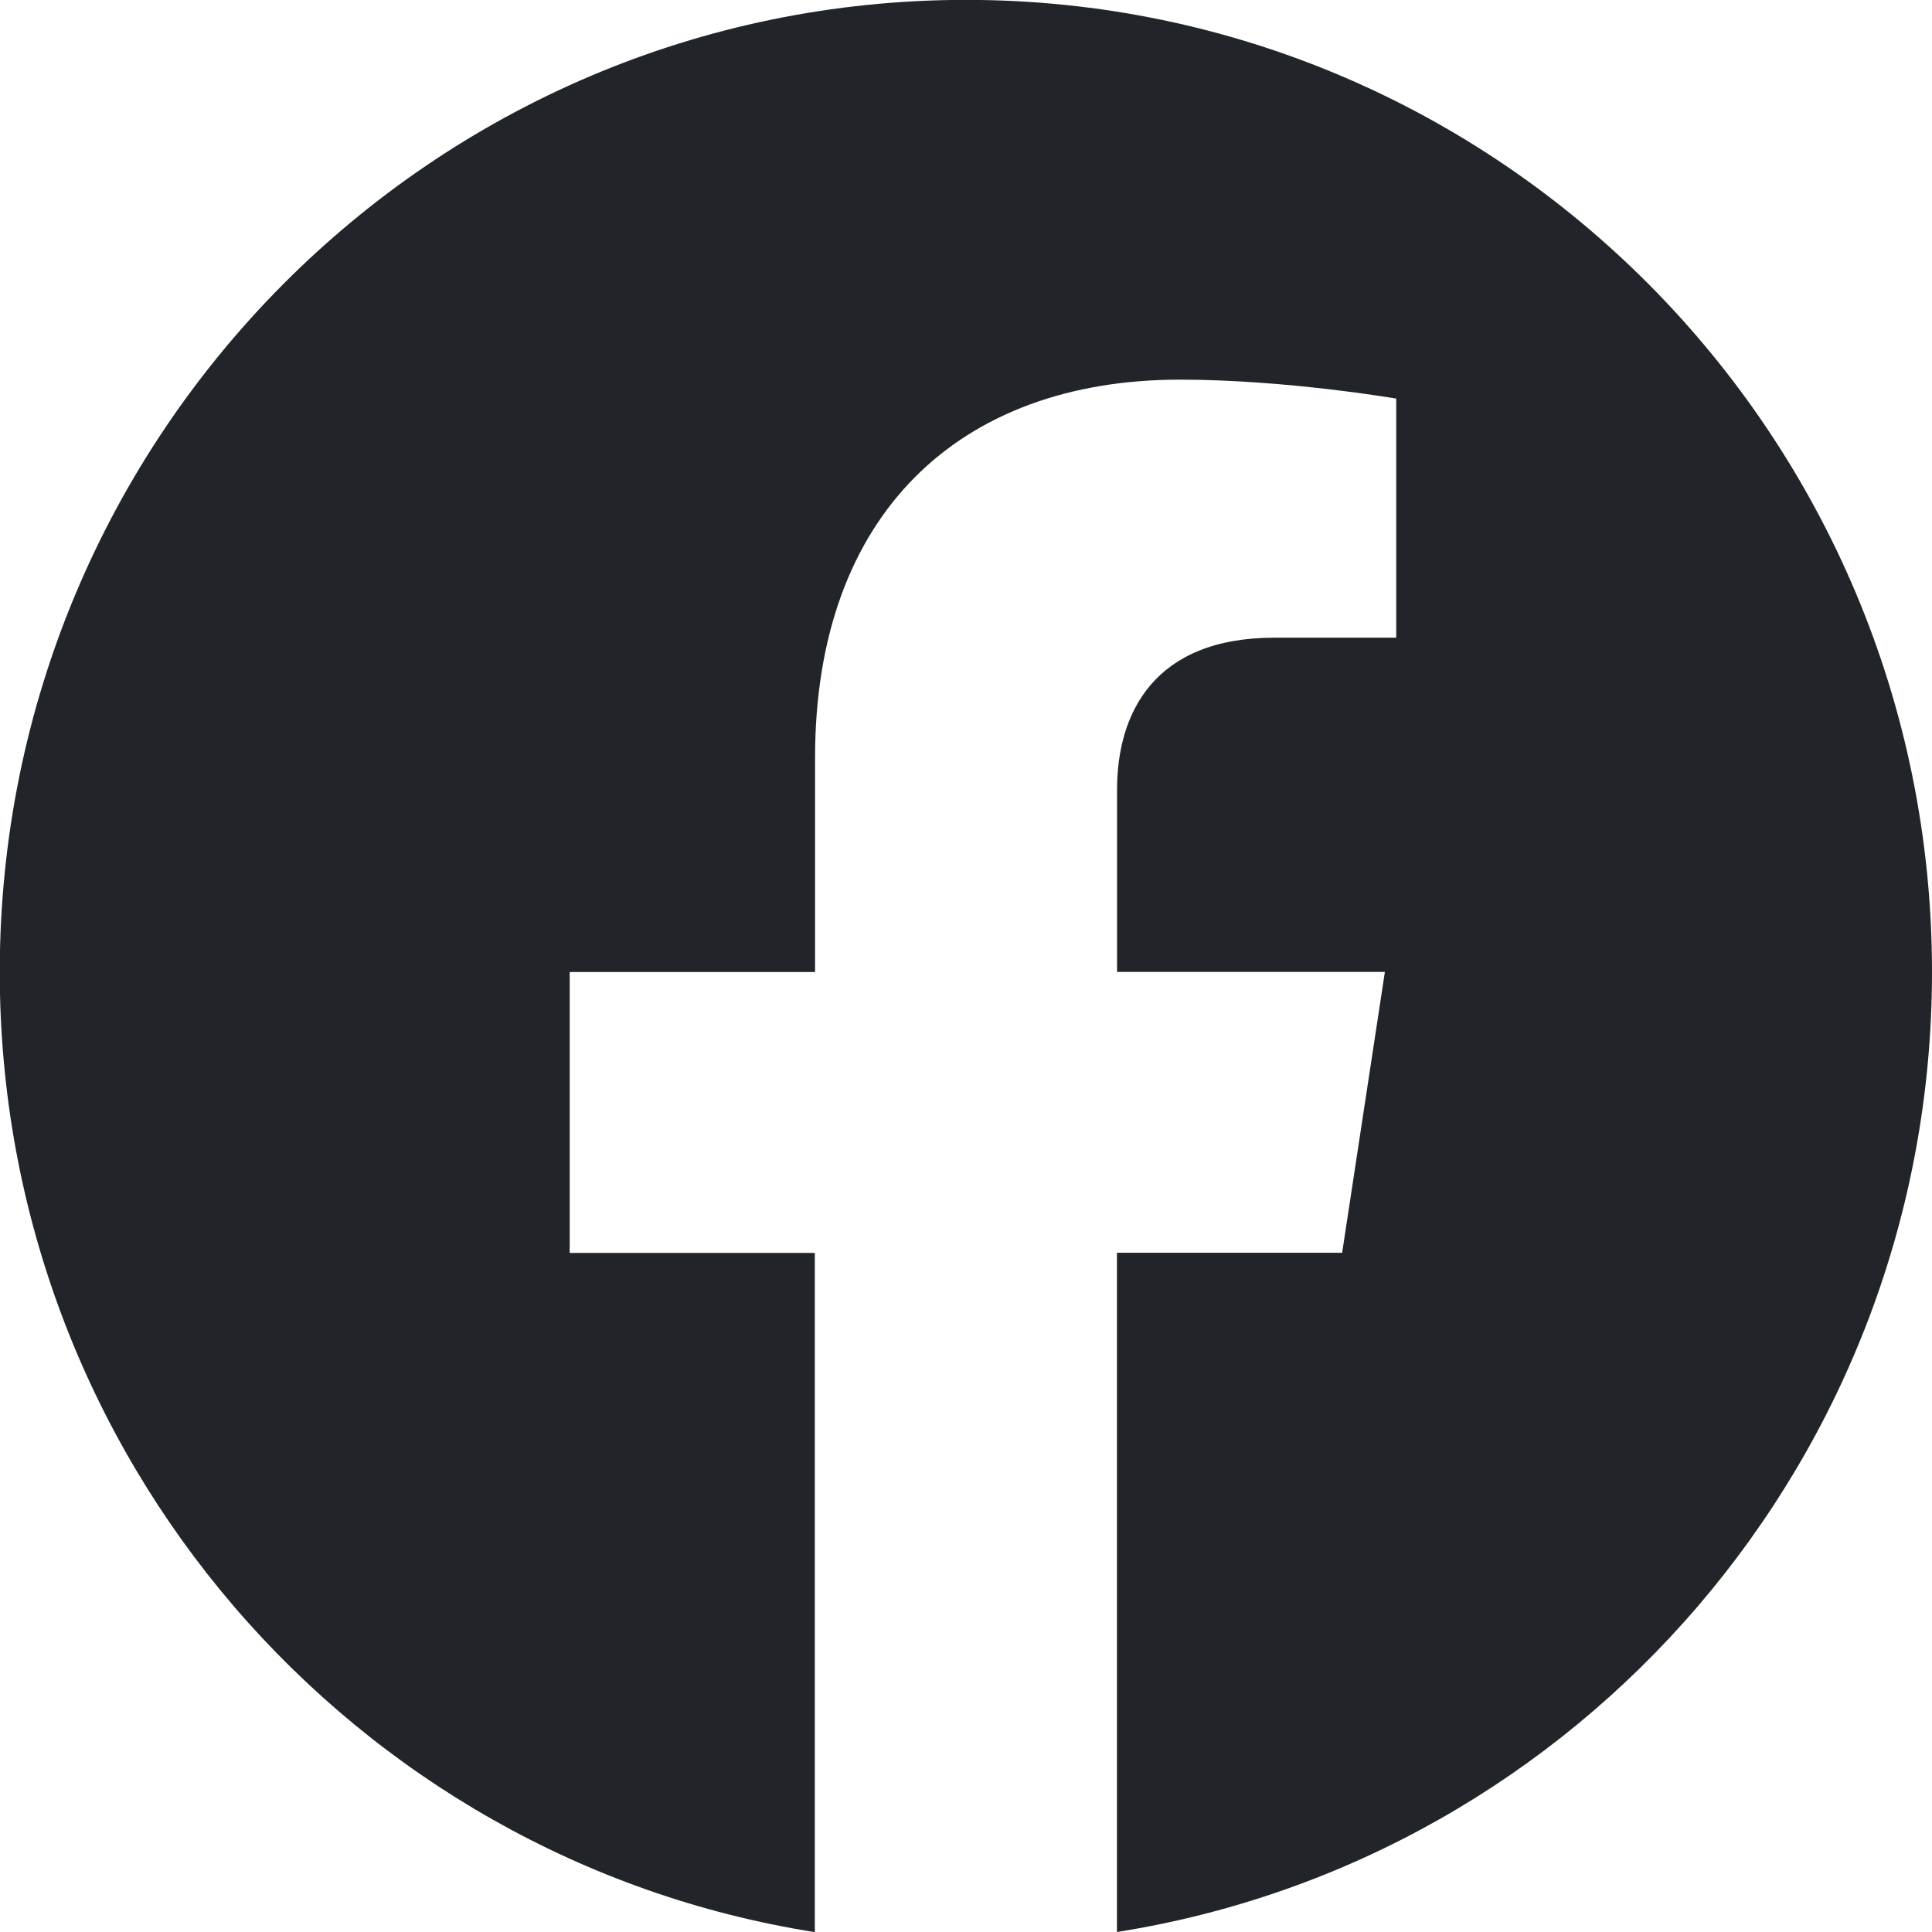
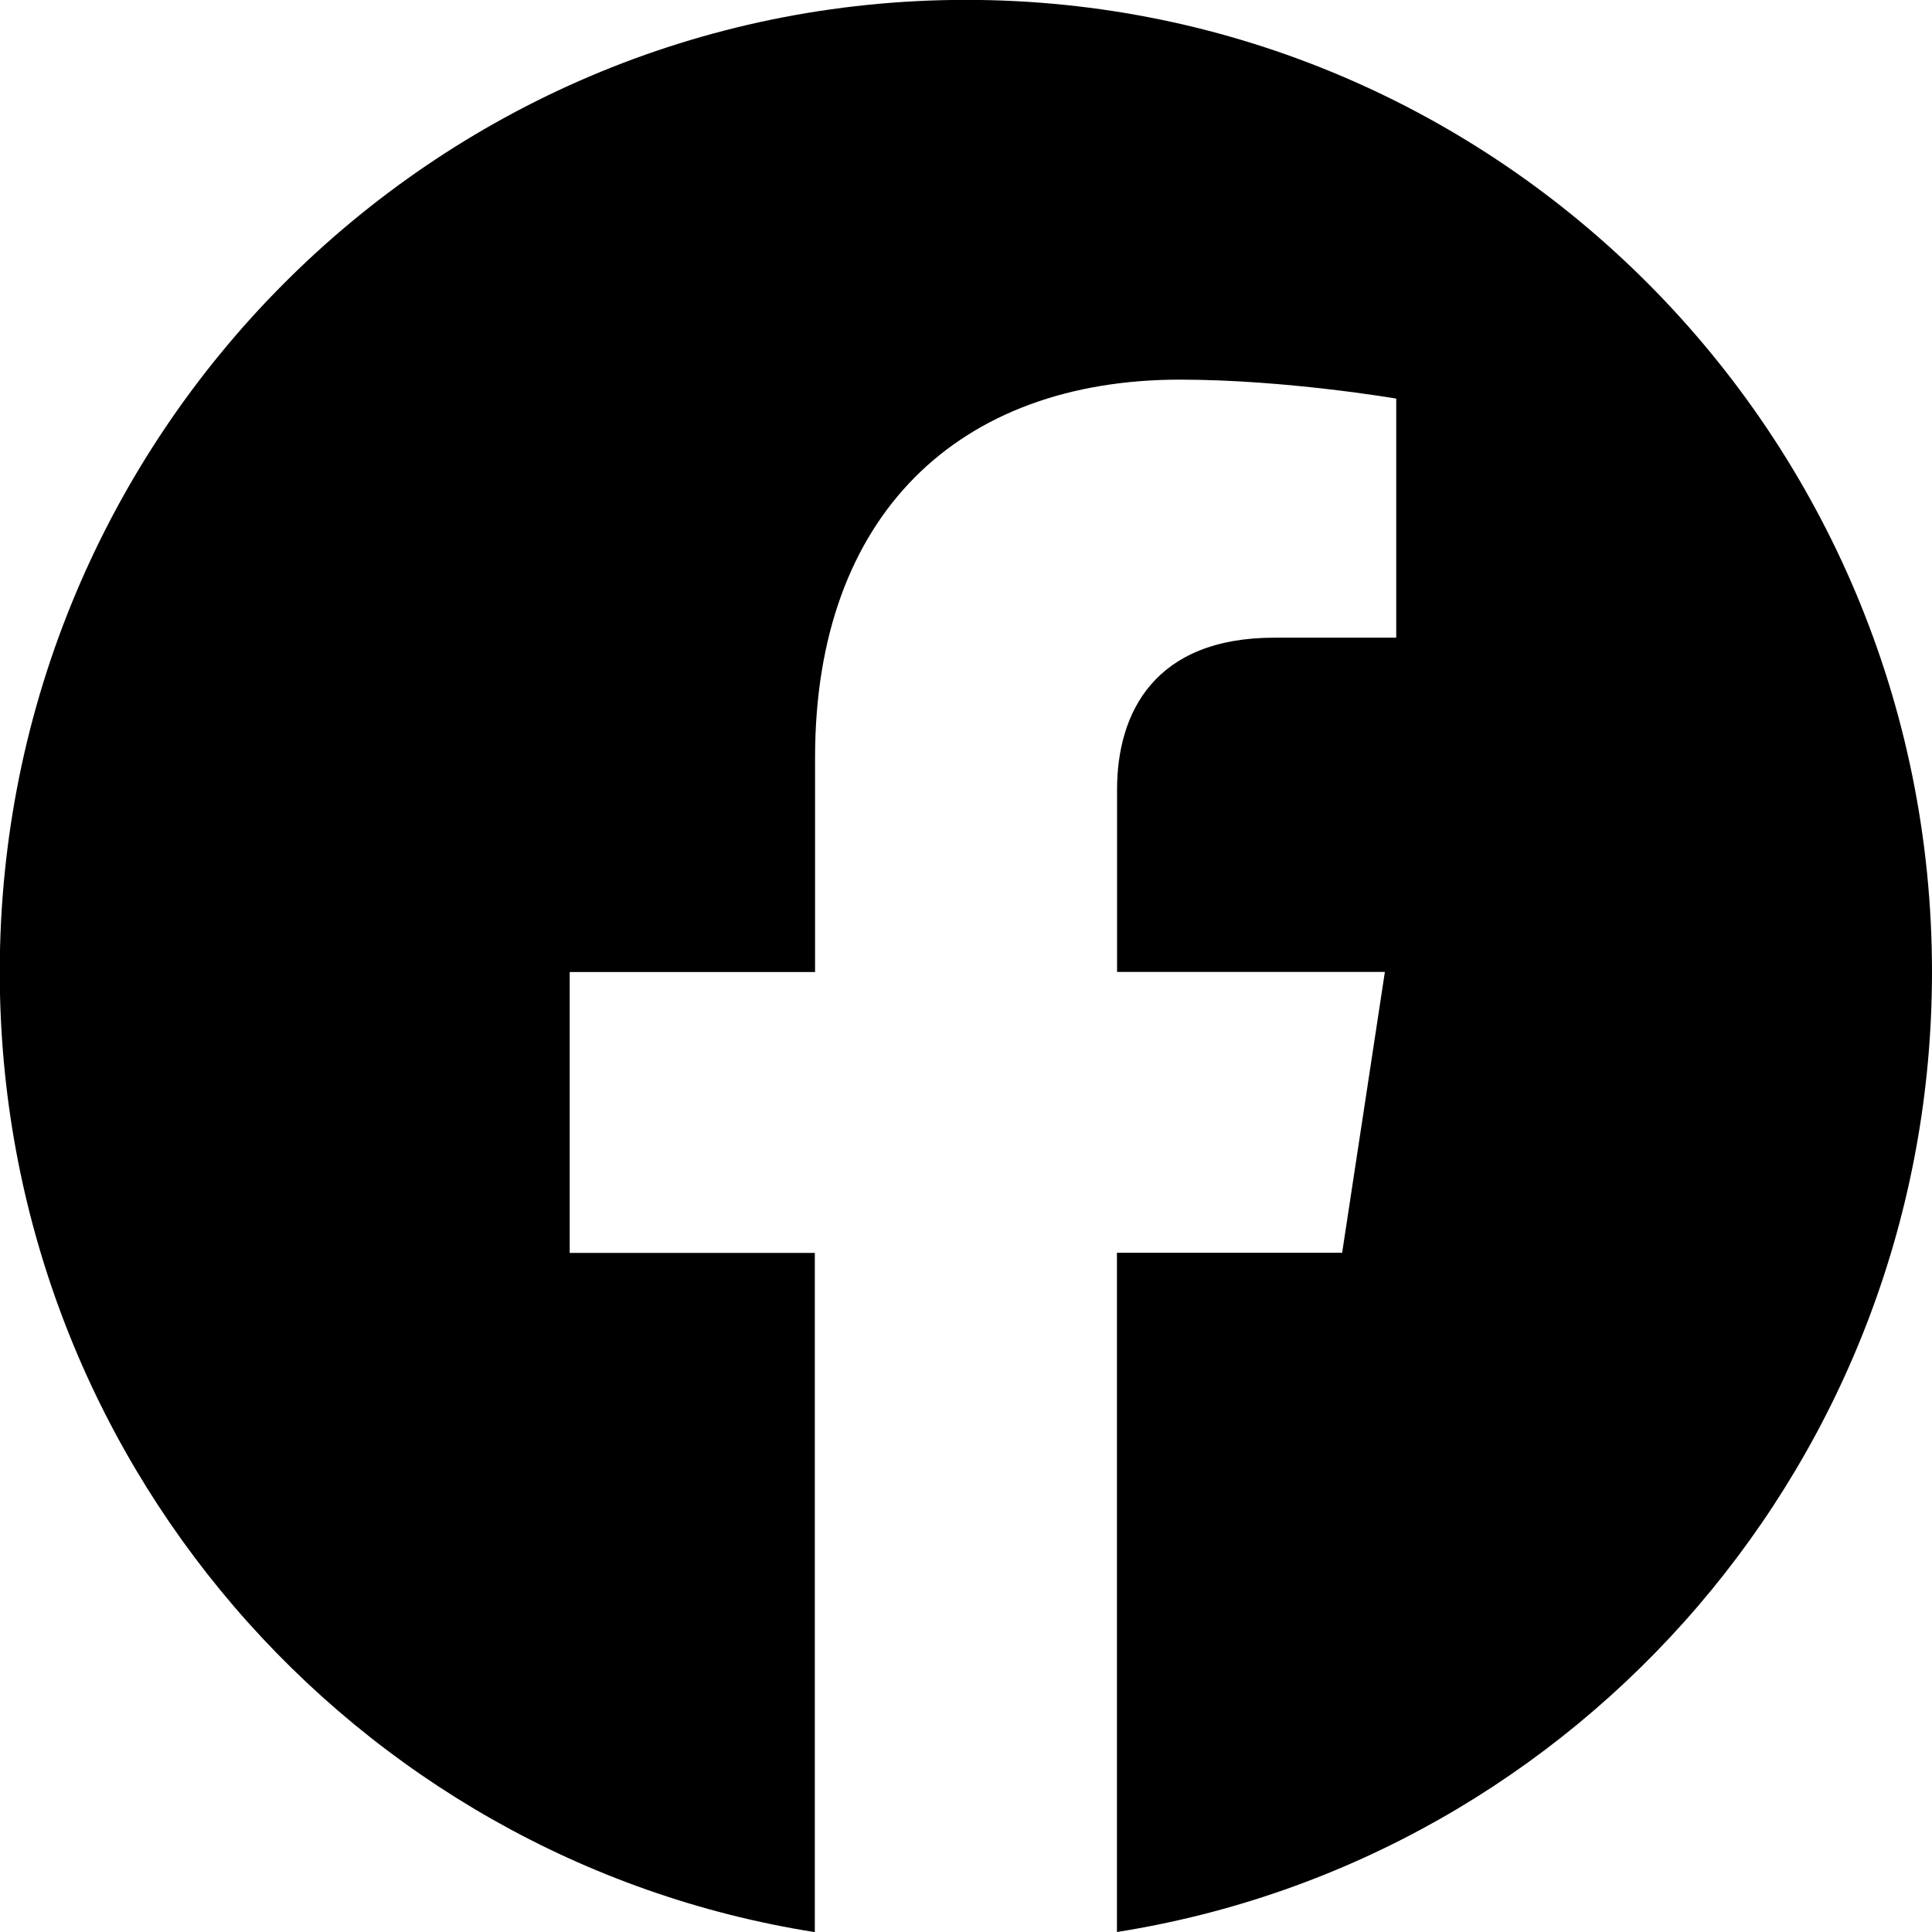
- <svg xmlns="http://www.w3.org/2000/svg" width="16" height="16" fill="#212529" class="bi bi-facebook" viewBox="0 0 16 16">
+ <svg xmlns="http://www.w3.org/2000/svg" width="16" height="16" fill="currentColor" viewBox="0 0 16 16">
  <path d="M16 8.049c0-4.446-3.582-8.05-8-8.05C3.58 0-.002 3.603-.002 8.05c0 4.017 2.926 7.347 6.75 7.951v-5.625h-2.03V8.05H6.75V6.275c0-2.017 1.195-3.131 3.022-3.131.876 0 1.791.157 1.791.157v1.98h-1.009c-.993 0-1.303.621-1.303 1.258v1.51h2.218l-.354 2.326H9.25V16c3.824-.604 6.75-3.934 6.75-7.951" />
</svg>
